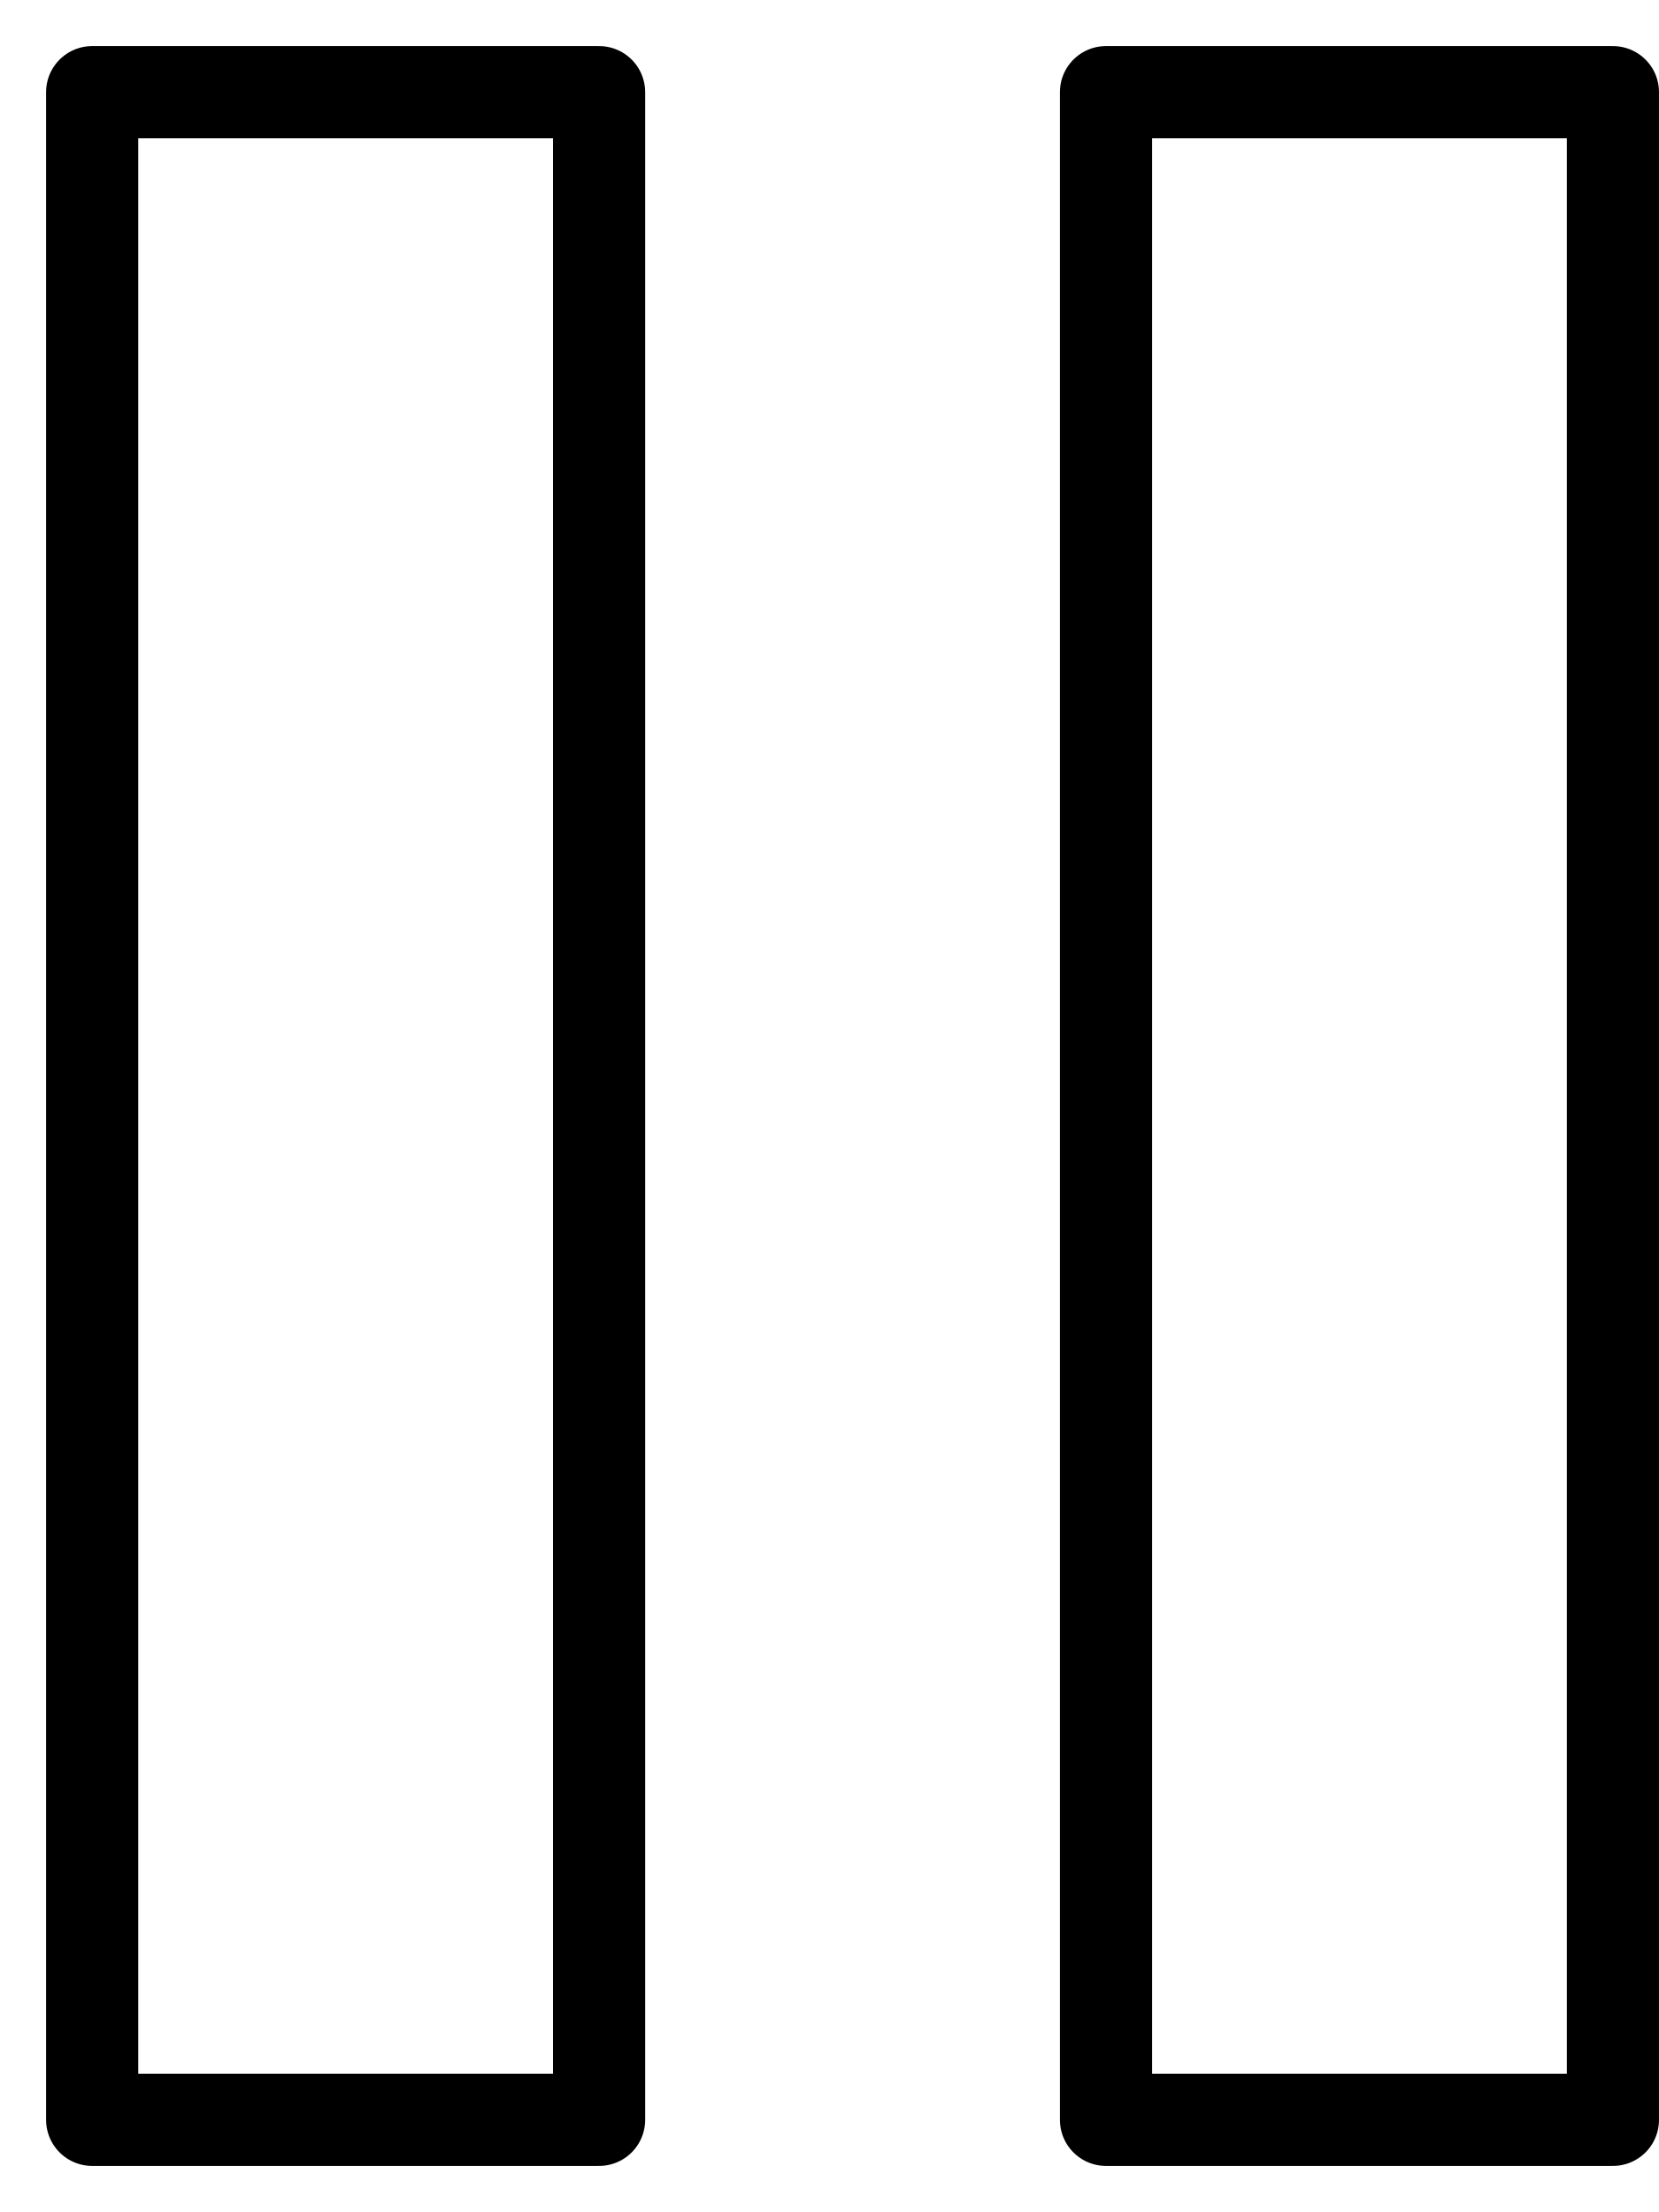
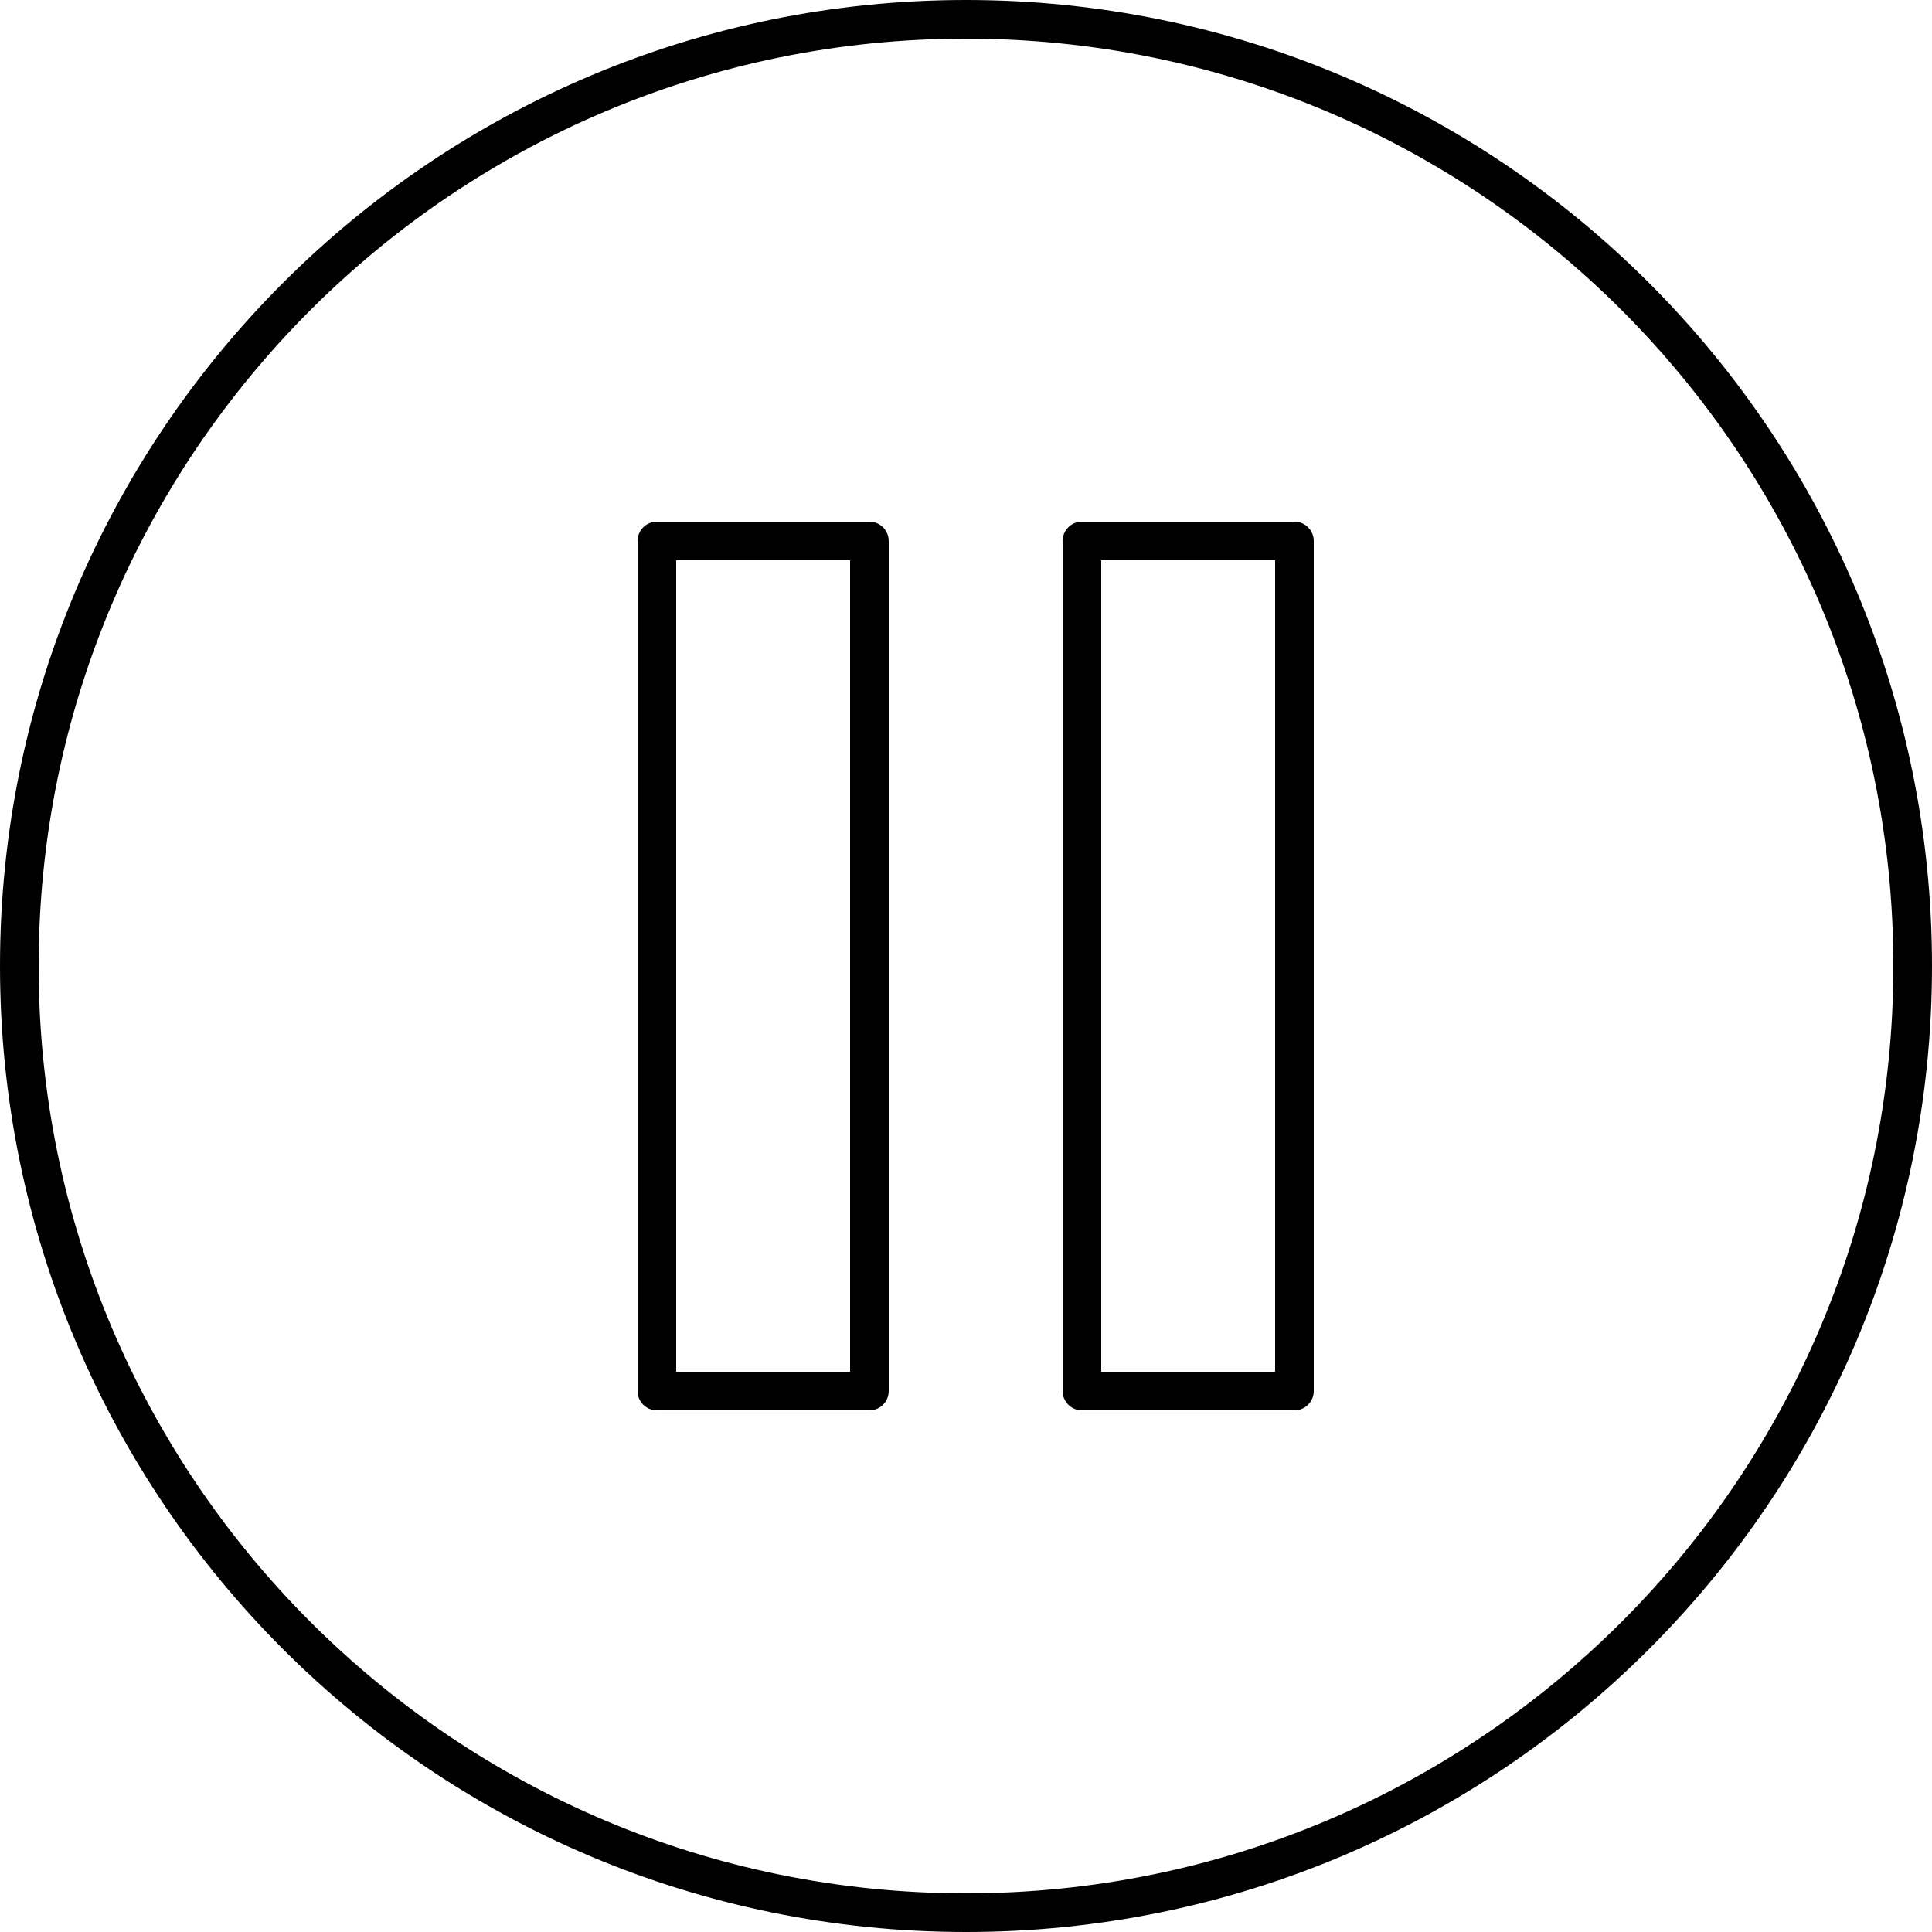
- <svg xmlns="http://www.w3.org/2000/svg" width="18" height="24" viewBox="0 0 18 24" fill="none">
-   <path d="M6.5 1H1V23H6.5V1Z" stroke="black" stroke-linecap="round" stroke-linejoin="round" />
-   <path d="M17.5 1H12V23H17.5V1Z" stroke="black" stroke-linecap="round" stroke-linejoin="round" />
+ <svg xmlns="http://www.w3.org/2000/svg" width="50" height="50" viewBox="0 0 50 50" fill="none">
+   <circle cx="25" cy="25" r="24.5" stroke="black" />
+   <path d="M22.5 14H17V36H22.5V14Z" stroke="black" stroke-linecap="round" stroke-linejoin="round" />
+   <path d="M33.5 14H28V36H33.5V14Z" stroke="black" stroke-linecap="round" stroke-linejoin="round" />
</svg>
